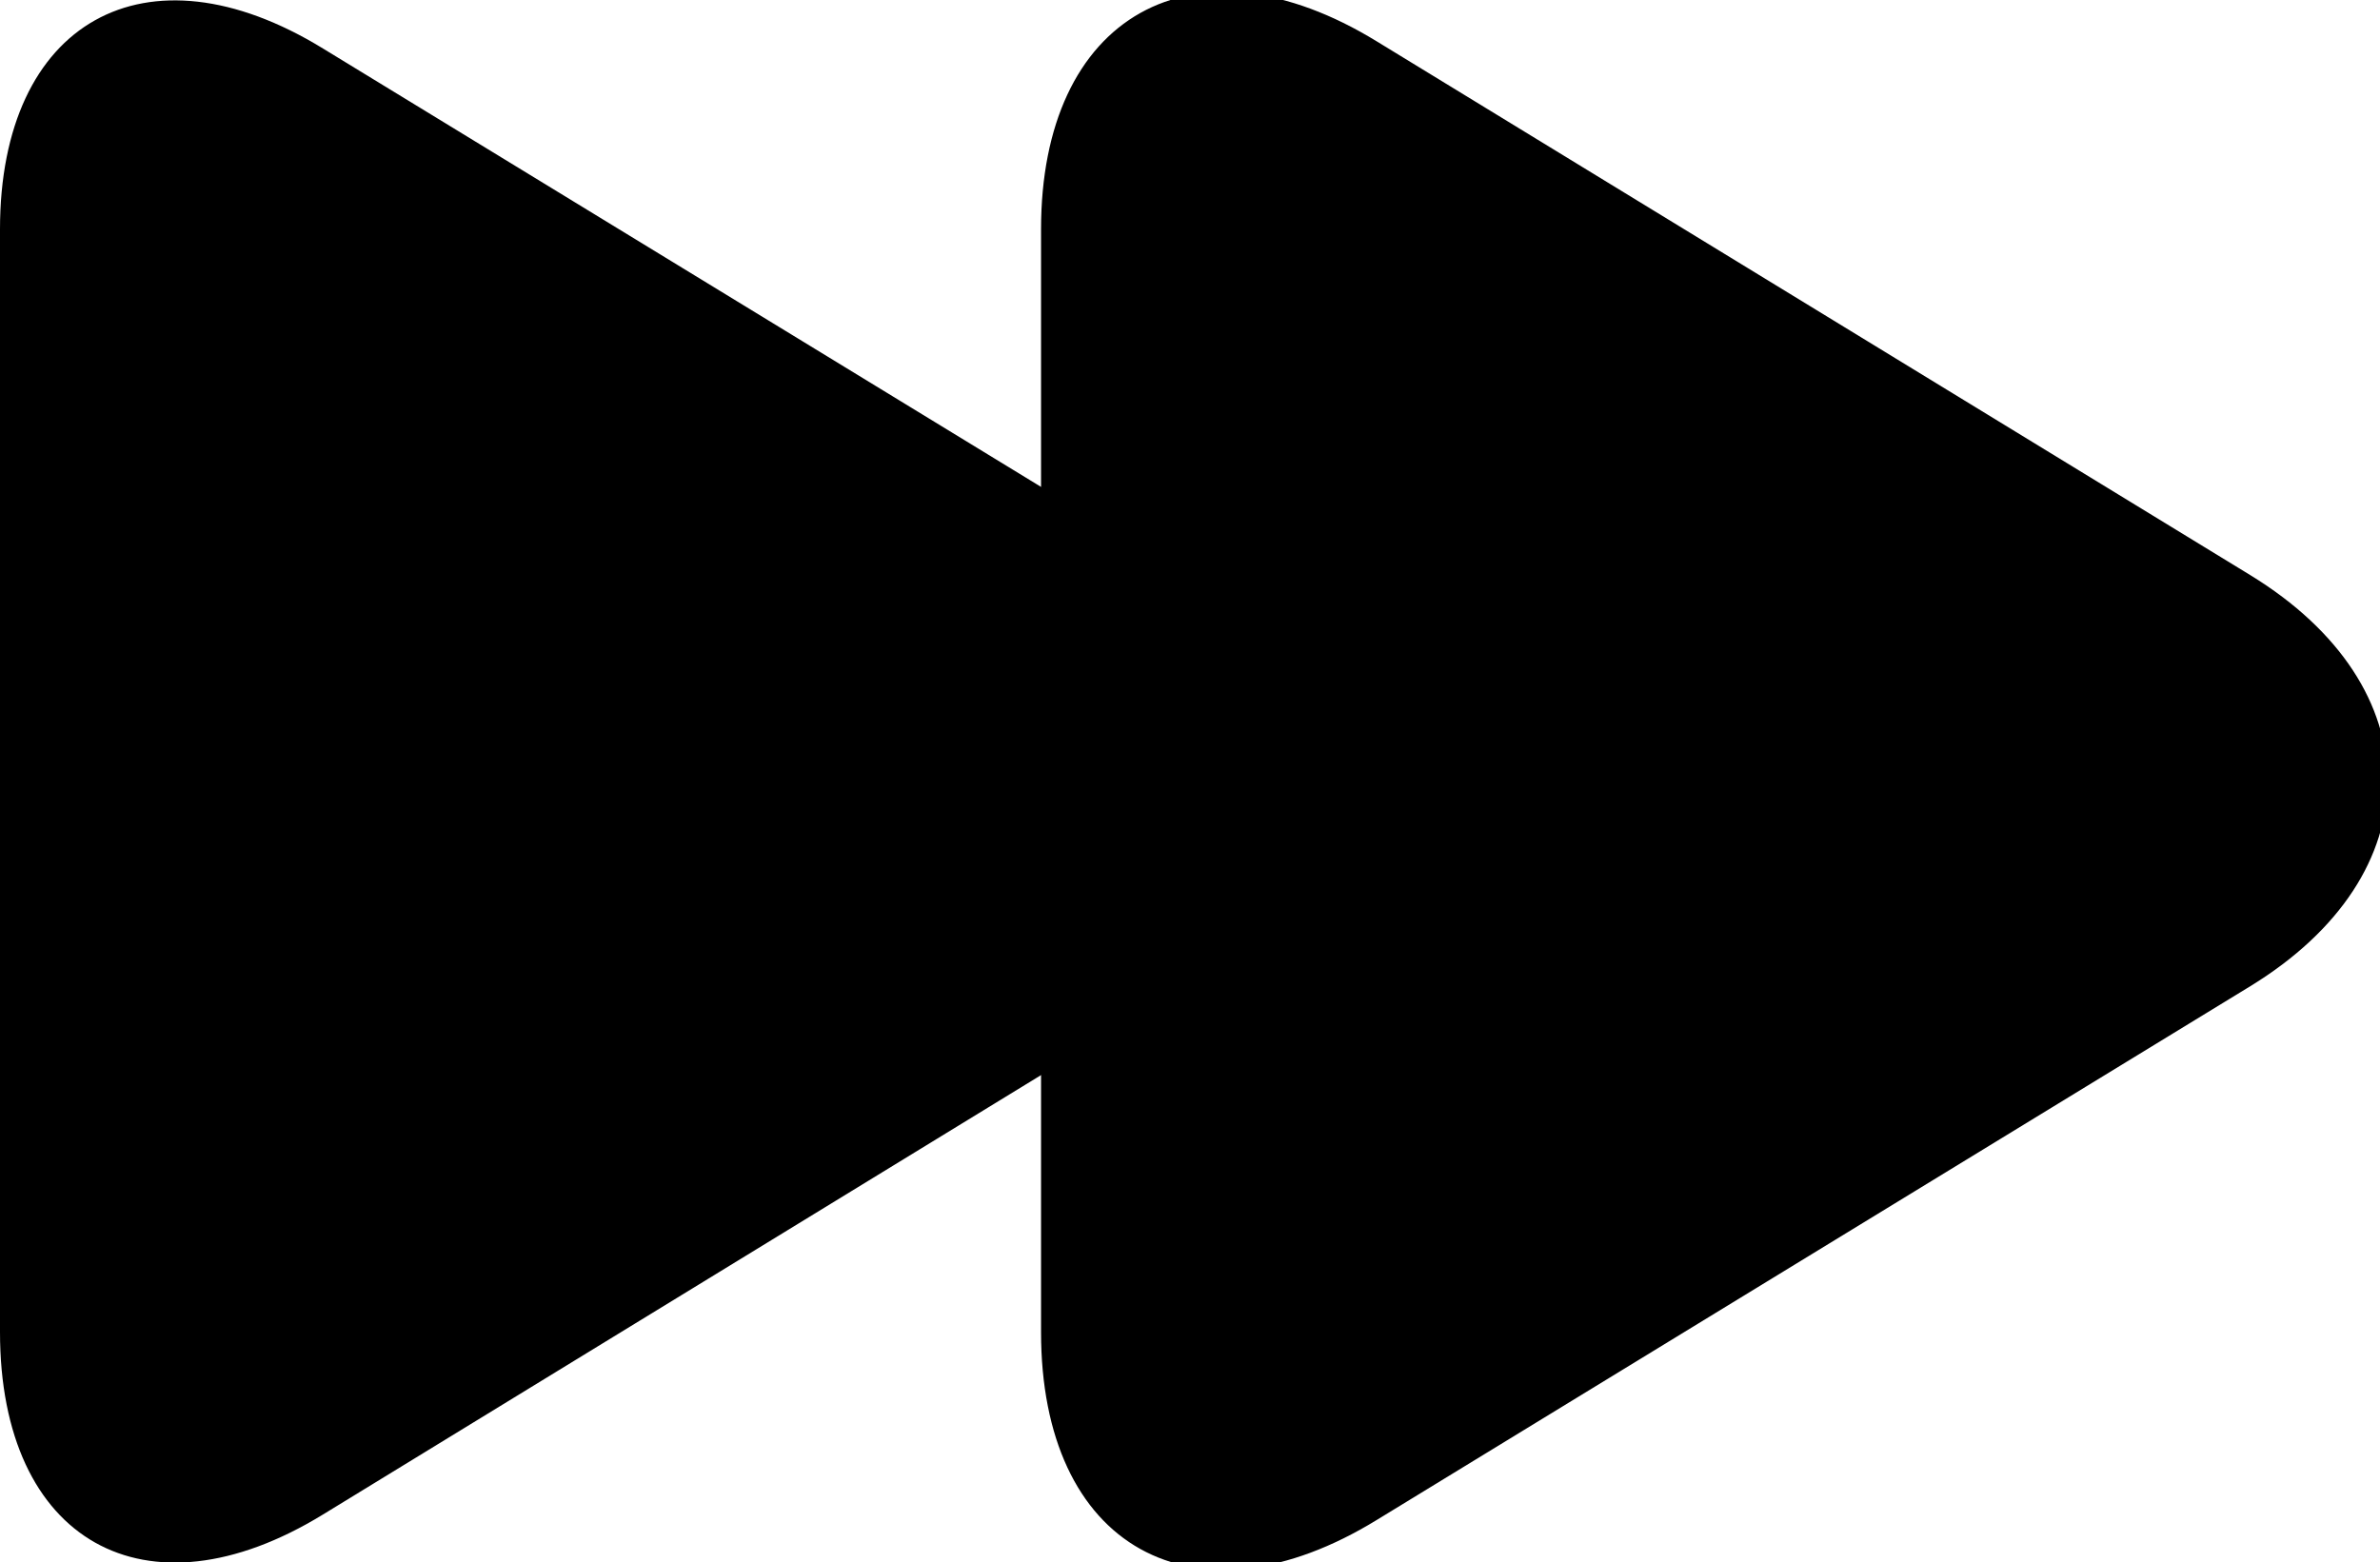
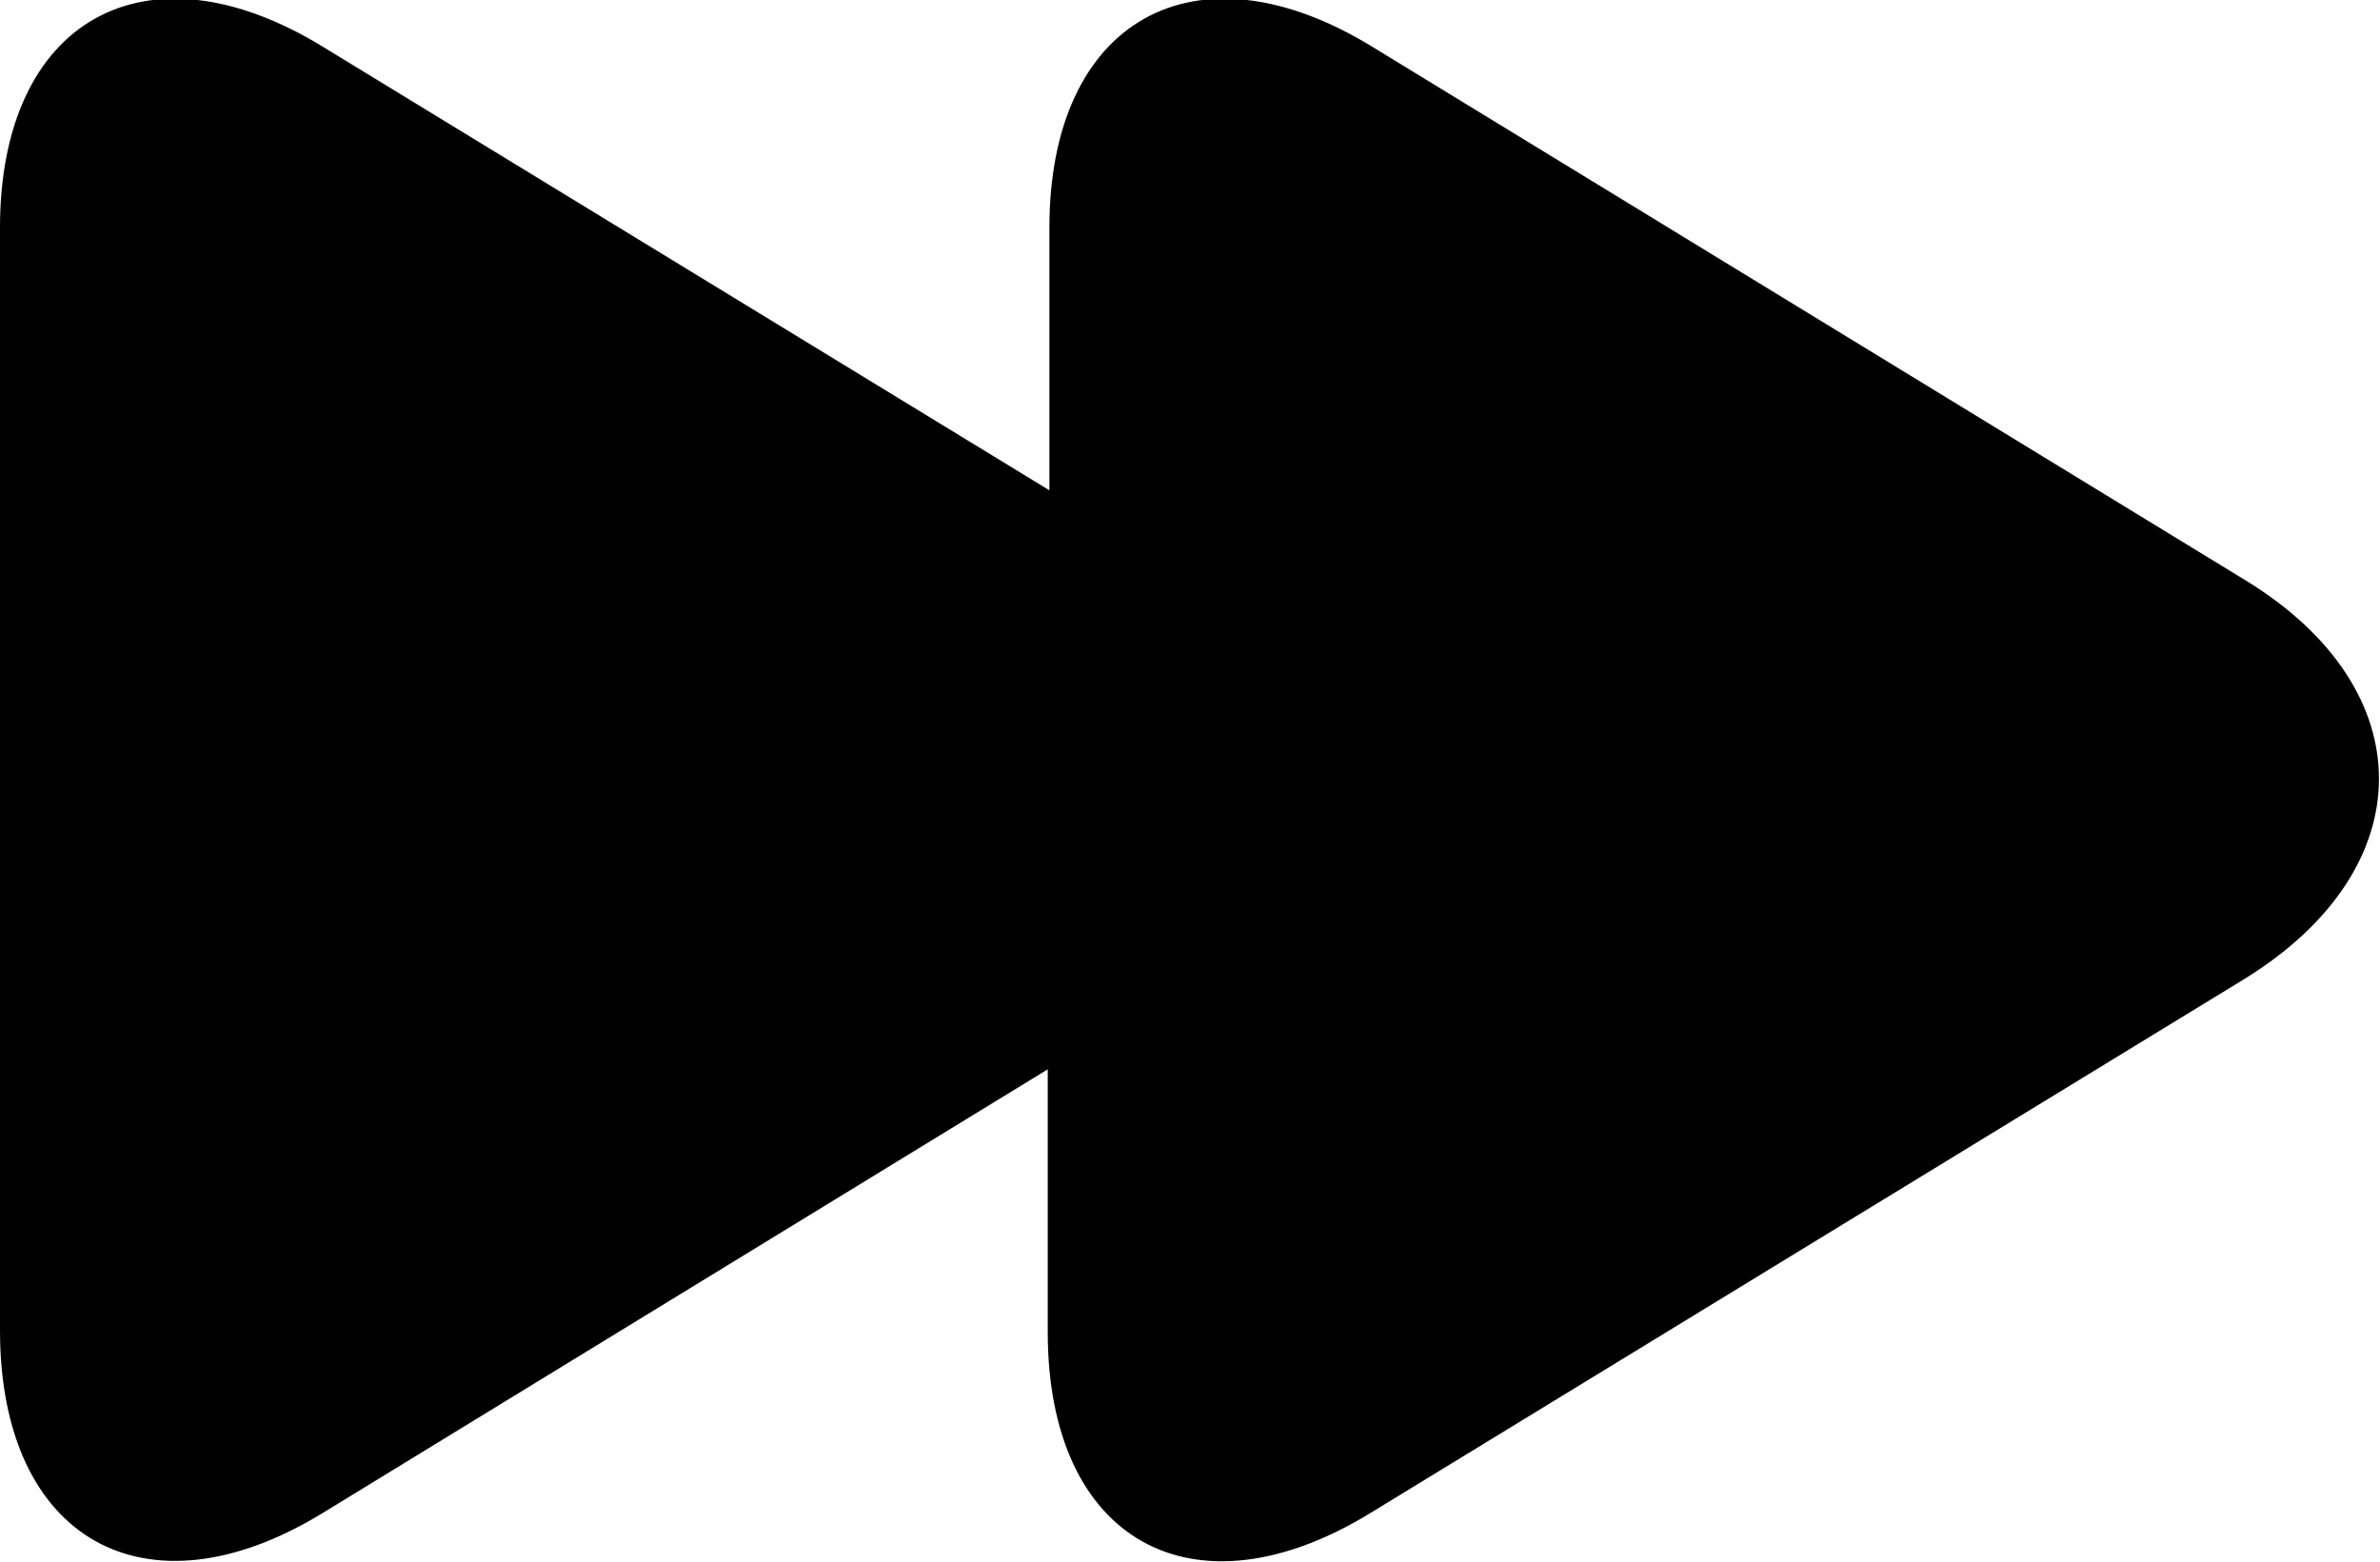
<svg xmlns="http://www.w3.org/2000/svg" version="1.1" id="图层_1" x="0px" y="0px" viewBox="-226 374.6 142.2 93.3" style="enable-background:new -226 374.6 142.2 93.3;" xml:space="preserve">
-   <style type="text/css">
- 	.st0{fill:none;stroke:#000000;stroke-miterlimit:10;}
- </style>
  <g>
-     <path d="M-91.8,409.4l-52.2-31.9c-10.6-6.5-19.3-1.6-19.3,10.8V404l-43.4-26.5c-10.6-6.5-19.3-1.6-19.3,10.8v65.9   c0,12.5,8.7,17.4,19.3,10.9l43.3-26.5v15.7c0,12.5,8.7,17.3,19.3,10.8l52.2-31.9C-81.2,426.6-81.2,415.9-91.8,409.4z" />
-     <path class="st0" d="M-144,377.5c-10.6-6.5-19.3-1.6-19.3,10.8v65.9c0,12.5,8.7,17.3,19.3,10.8l52.2-31.9   c10.6-6.5,10.6-17.2,0-23.7L-144,377.5z" />
+     <path d="M-91.8,409.3l-52.2-31.9c-10.6-6.5-19.3-1.6-19.3,10.8v15.7l-43.4-26.5c-10.6-6.5-19.3-1.6-19.3,10.8v65.9   c0,12.5,8.7,17.4,19.3,10.9l43.3-26.5v15.7c0,12.5,8.7,17.3,19.3,10.8l52.2-31.9C-81.2,426.5-81.2,415.8-91.8,409.3z" />
  </g>
</svg>
